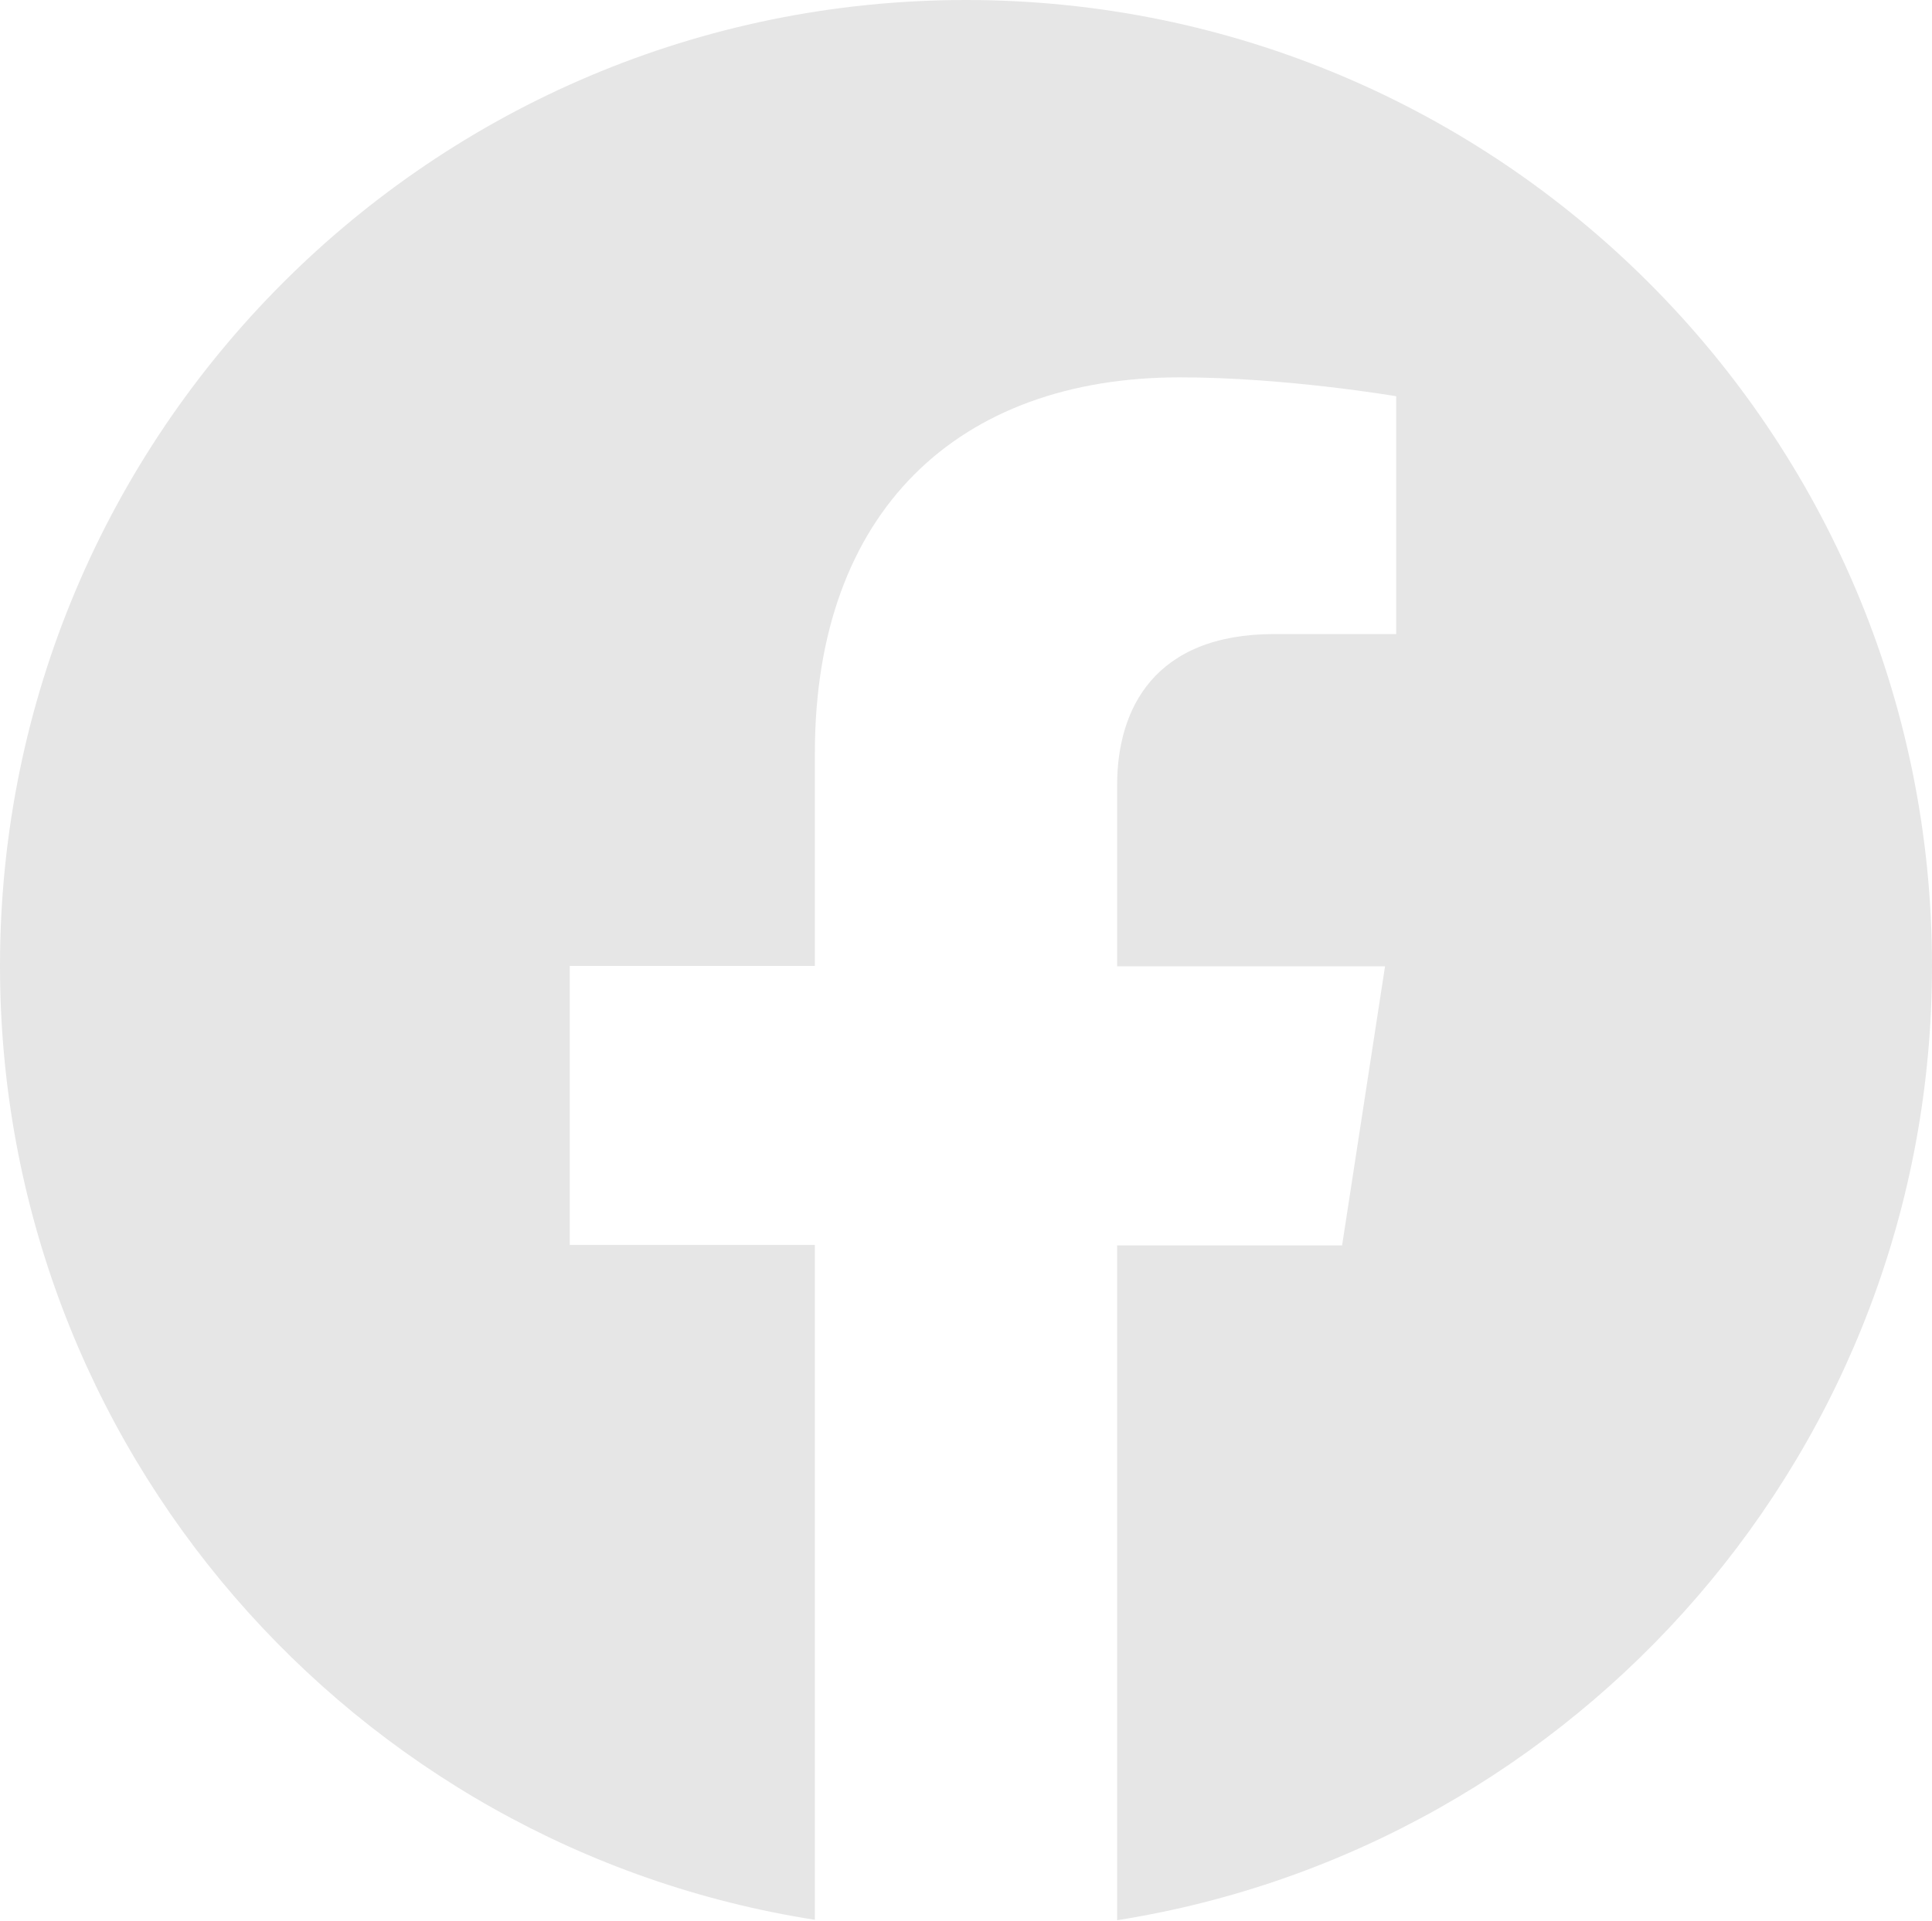
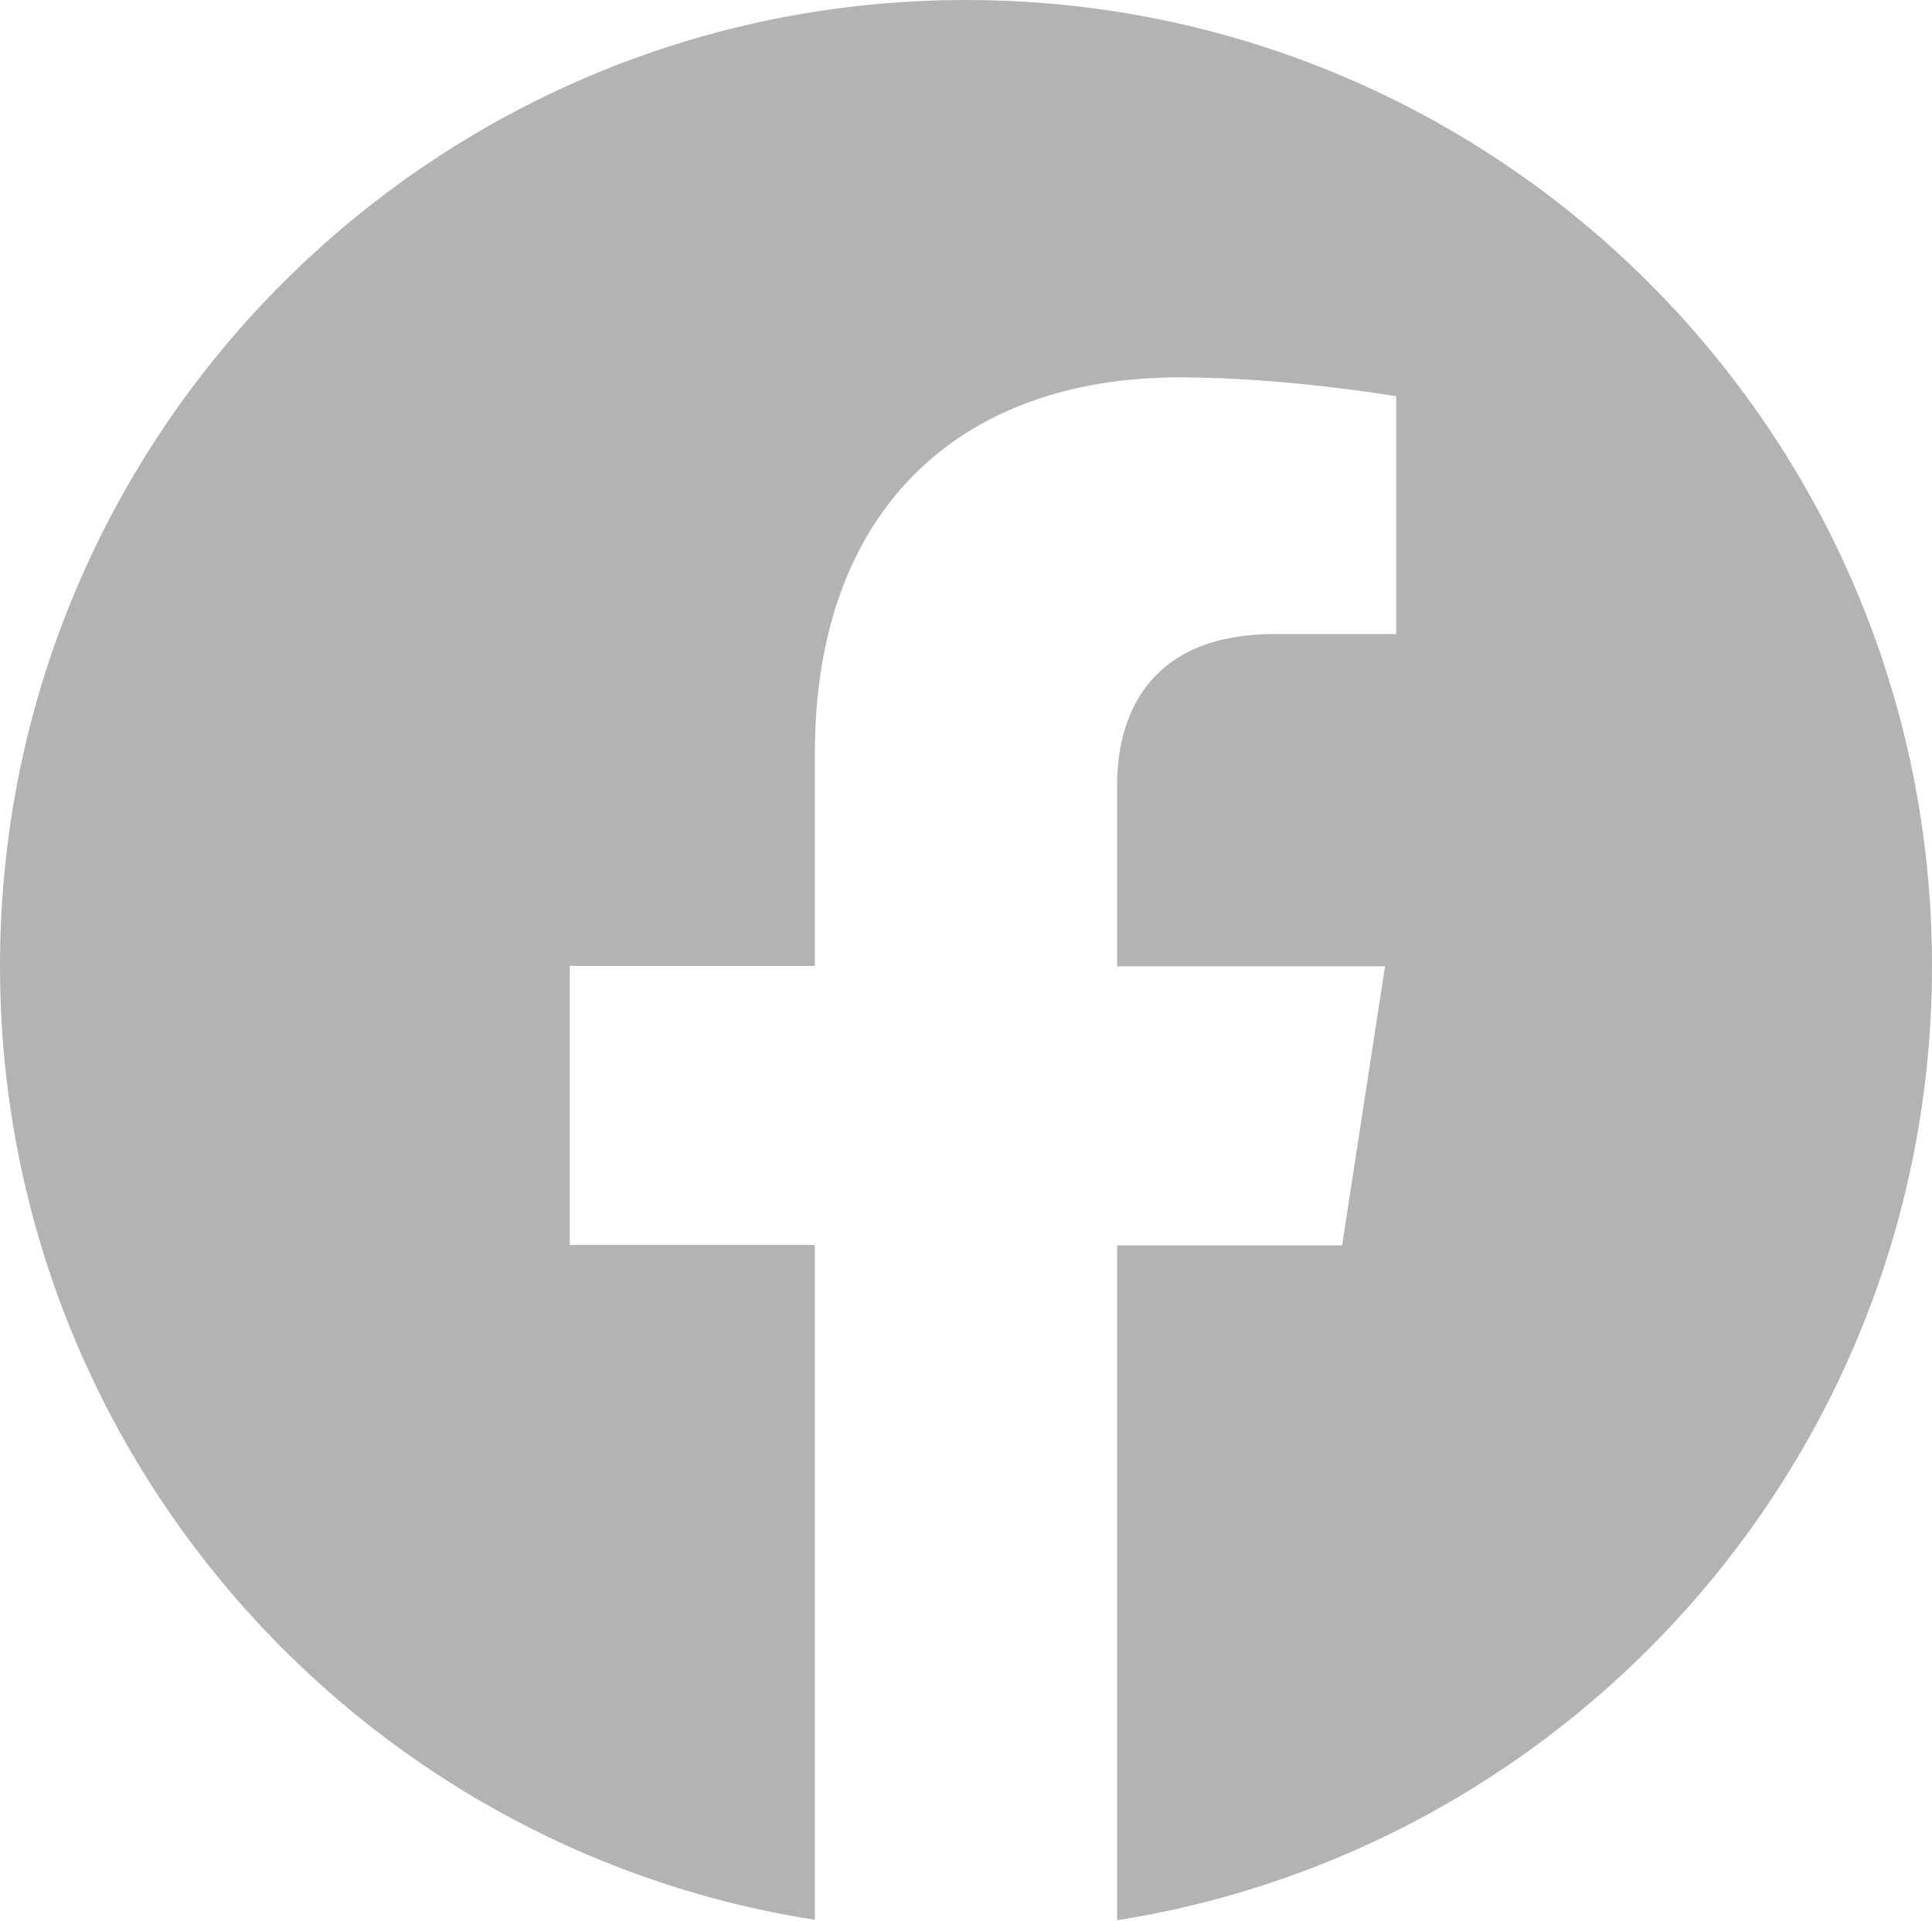
<svg xmlns="http://www.w3.org/2000/svg" version="1.1" id="Layer_1" x="0px" y="0px" viewBox="0 0 504.237 501.212" xml:space="preserve" width="504.237" height="501.212">
  <defs id="defs13" />
-   <g id="g8" transform="matrix(1.120527,0,0,1.120527,-34.73635,-37.08945)" style="fill:#e6e6e6">
-     <g id="g6" style="fill:#e6e6e6">
-       <path d="m 481,258.1 c 0,-124.3 -100.8,-225 -225,-225 -124.3,0 -225,100.7 -225,225 0,112.3 82.3,205.4 189.8,222.2 V 323.1 h -57.1 v -65 h 57.1 v -49.6 c 0,-56.4 33.5,-87.5 85,-87.5 24.6,0 50.4,4.4 50.4,4.4 v 55.4 h -28.4 c -27.9,0 -36.6,17.4 -36.6,35.2 v 42.2 h 62.4 l -10,65 H 291.2 V 480.4 C 398.7,463.4 481,370.3 481,258.1 Z" id="path4" style="fill:#e6e6e6" />
+   <g id="g8" transform="matrix(1.120527,0,0,1.120527,-34.73635,-37.08945)" style="fill:#b3b3b3">
+     <g id="g6" style="fill:#b3b3b3">
+       <path d="m 481,258.1 c 0,-124.3 -100.8,-225 -225,-225 -124.3,0 -225,100.7 -225,225 0,112.3 82.3,205.4 189.8,222.2 V 323.1 h -57.1 v -65 h 57.1 v -49.6 c 0,-56.4 33.5,-87.5 85,-87.5 24.6,0 50.4,4.4 50.4,4.4 v 55.4 h -28.4 c -27.9,0 -36.6,17.4 -36.6,35.2 v 42.2 h 62.4 l -10,65 H 291.2 V 480.4 C 398.7,463.4 481,370.3 481,258.1 Z" id="path4" style="fill:#b3b3b3" />
    </g>
  </g>
</svg>
